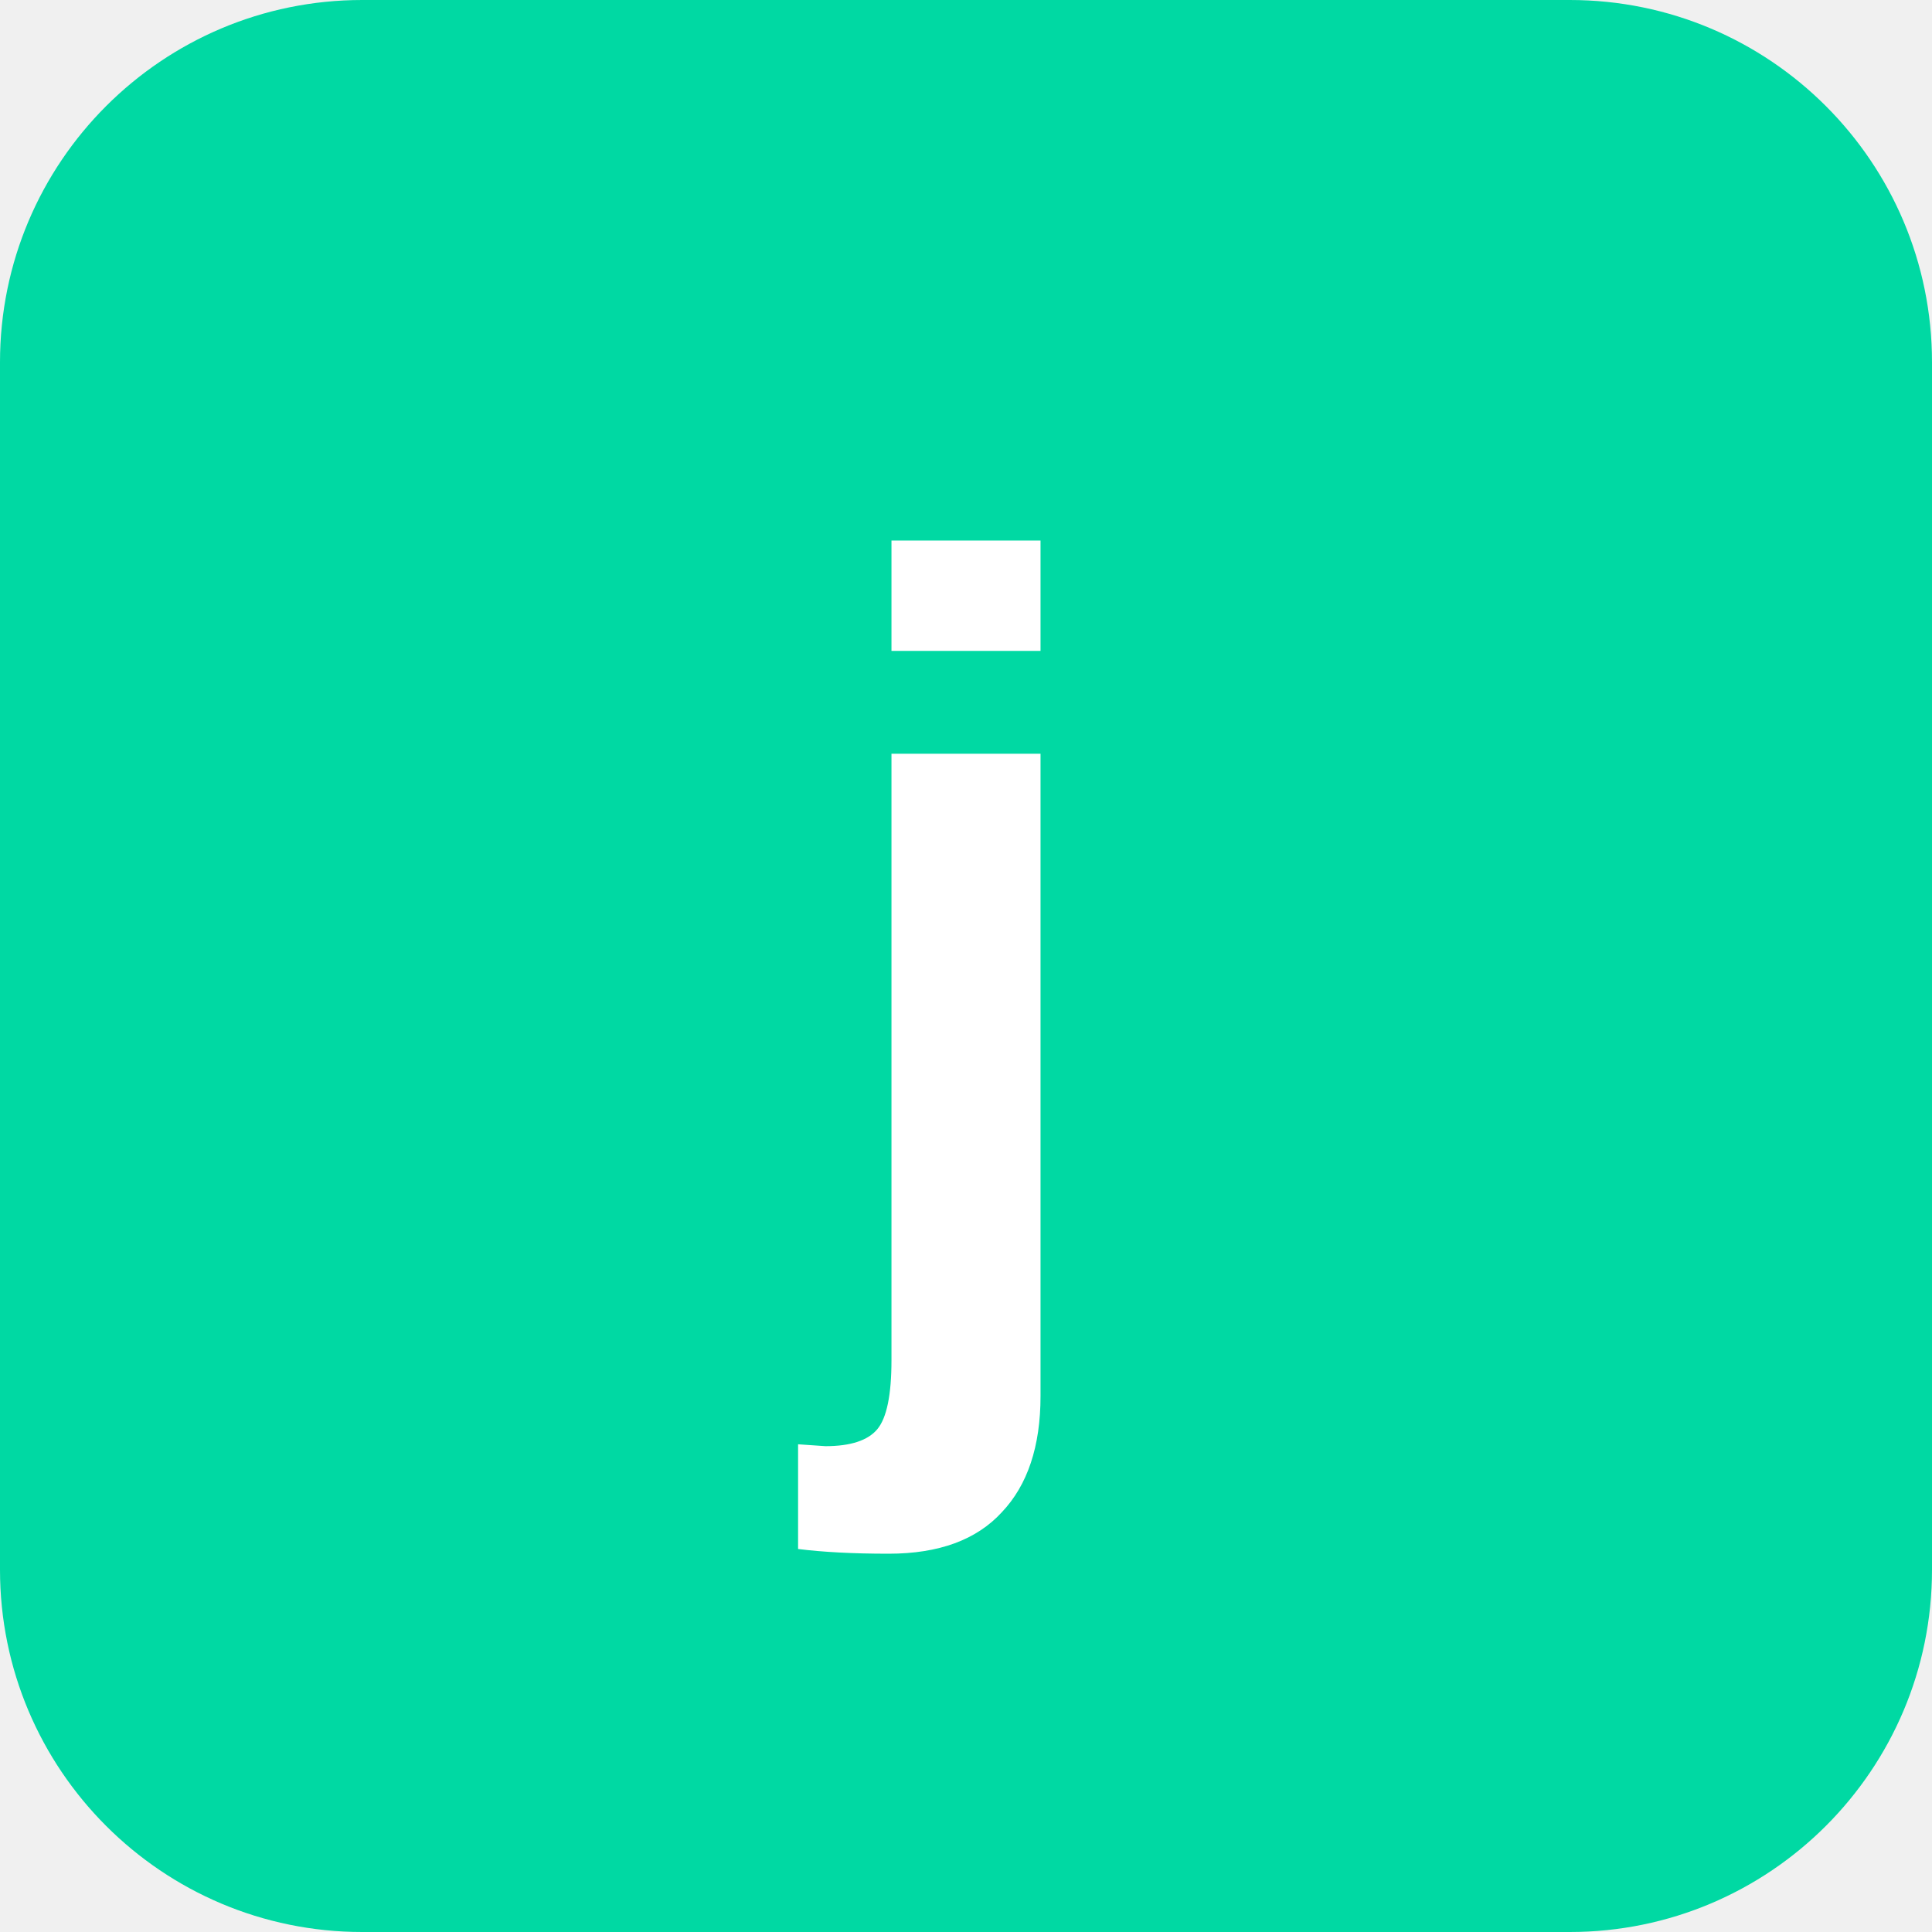
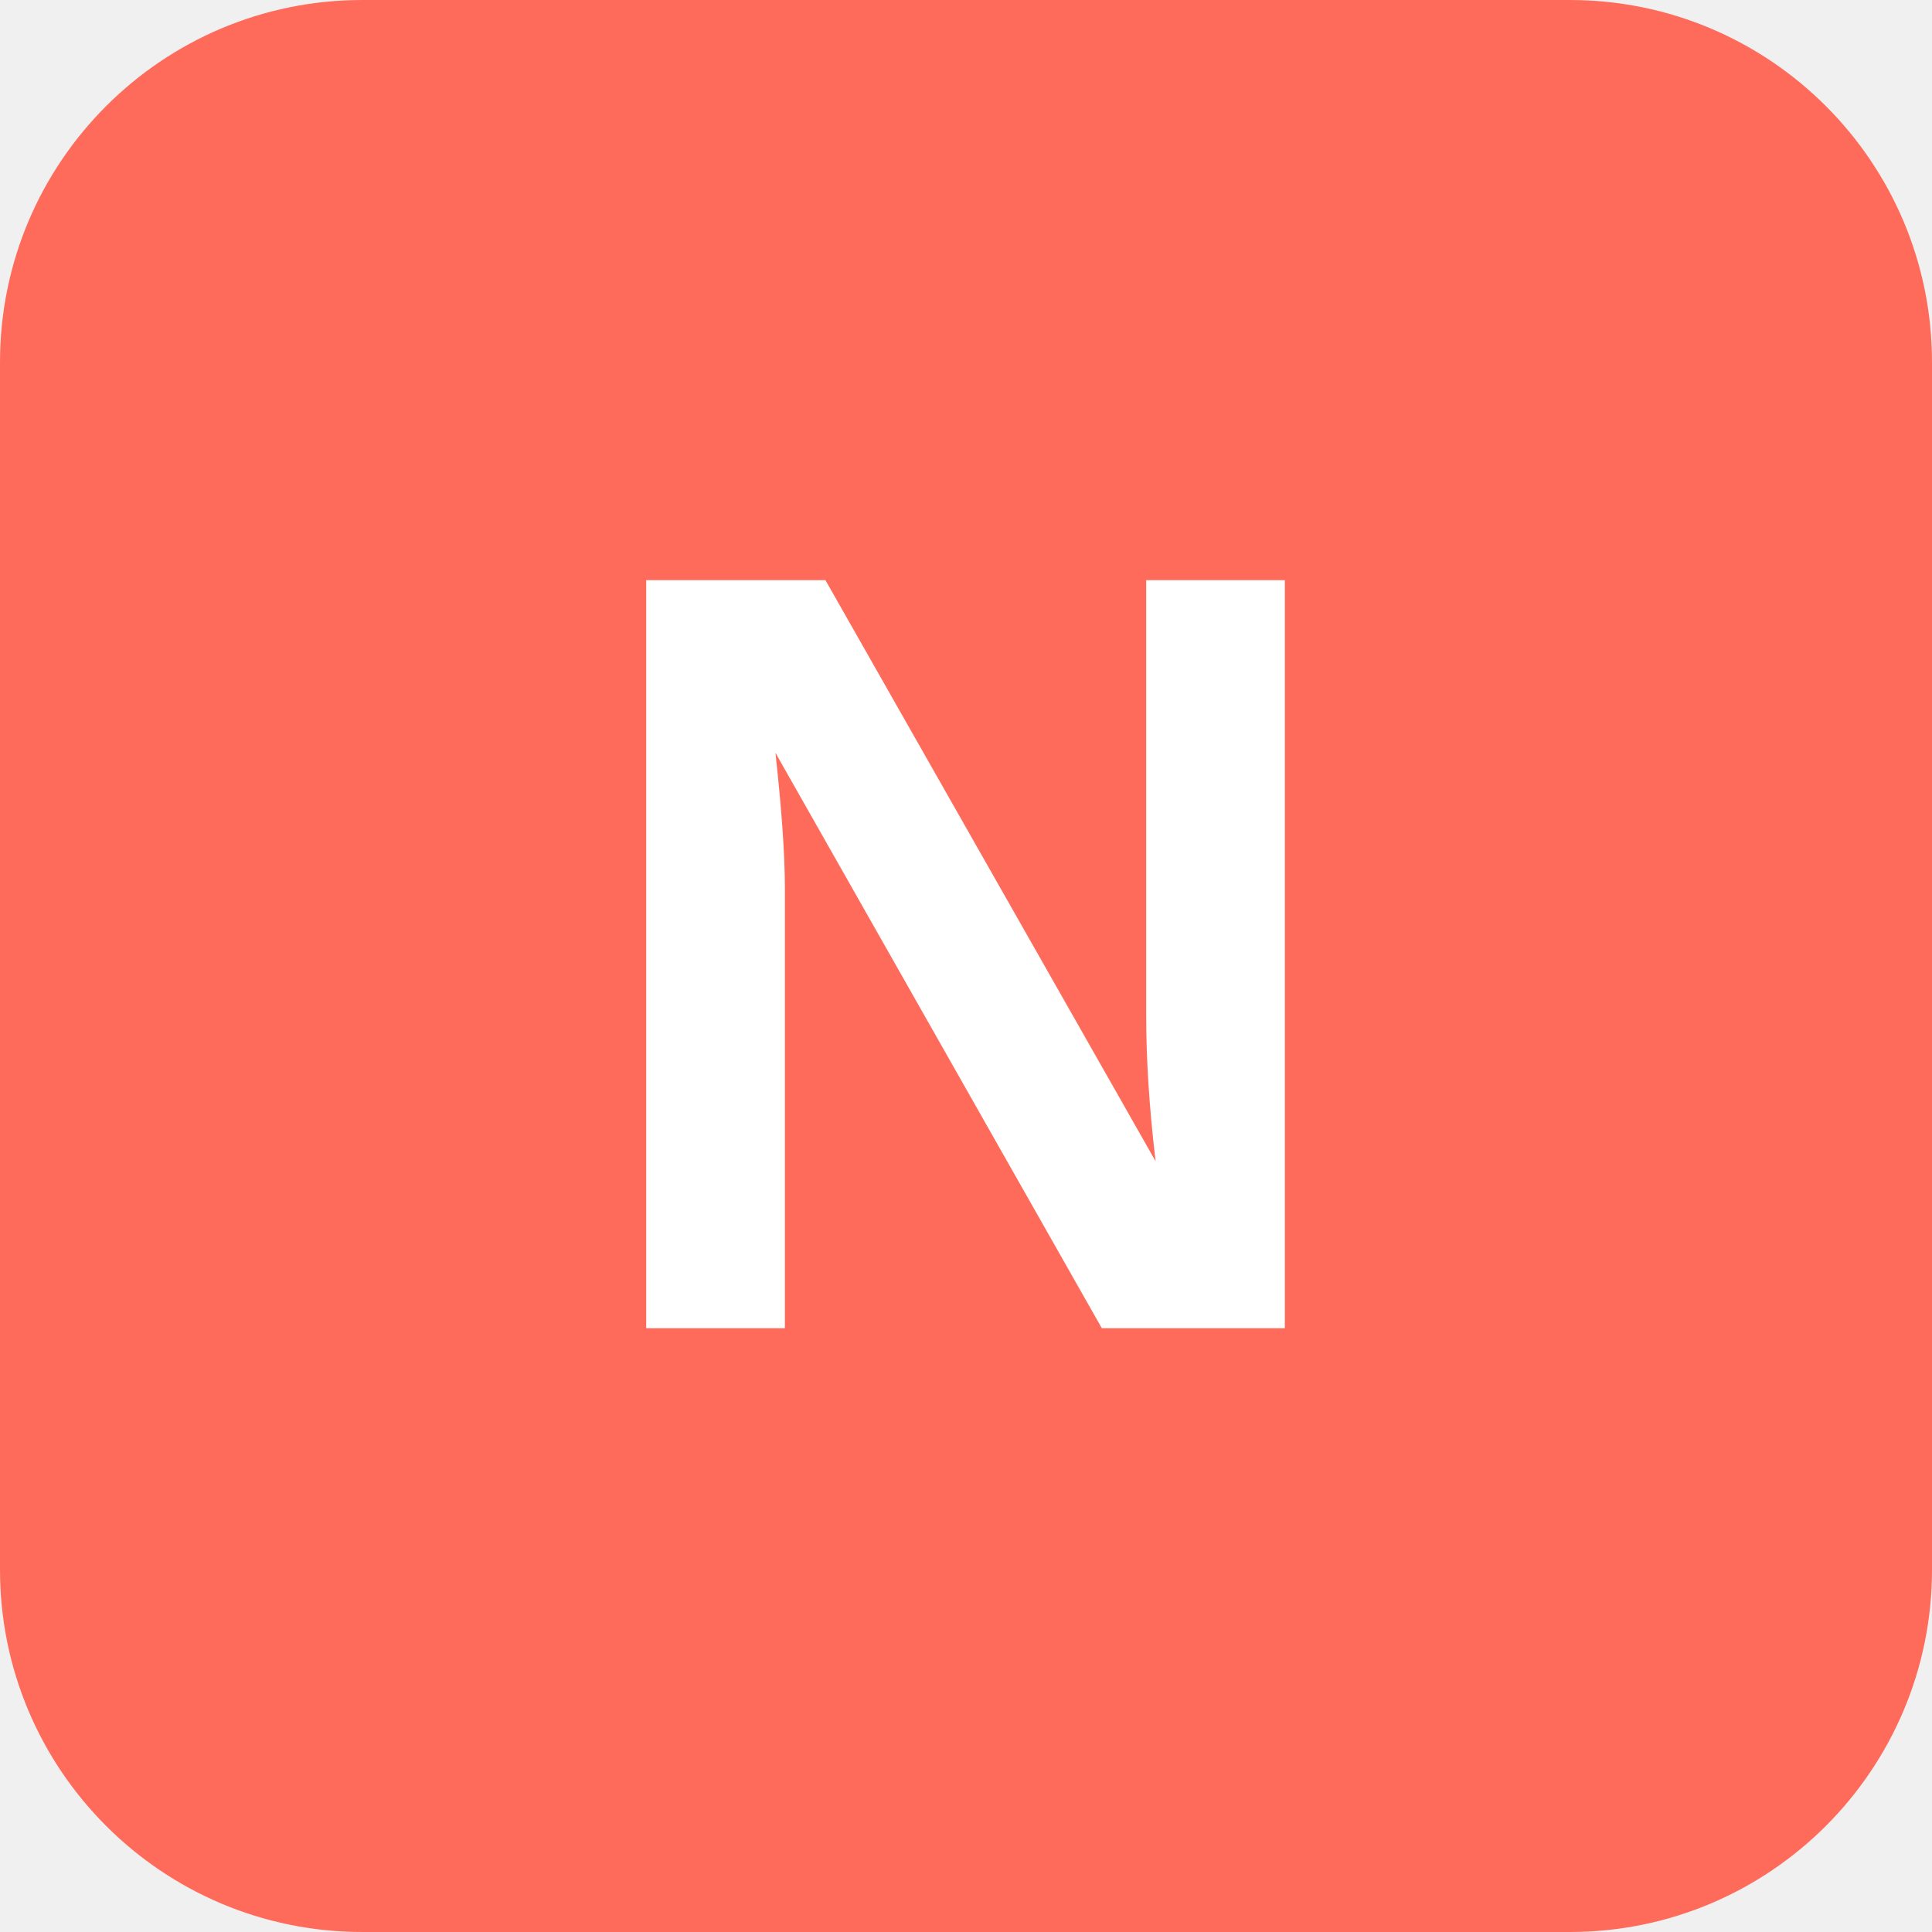
<svg xmlns="http://www.w3.org/2000/svg" viewBox="0 0 32 32">
-   <rect width="32" height="32" rx="6" fill="#00D9A3" />
-   <text x="16" y="22" font-family="Arial" font-size="18" font-weight="bold" fill="white" text-anchor="middle">j</text>
+   <rect width="32" height="32" rx="6" fill="#FF6B5B" />
+   <text x="16" y="22" font-family="Arial" font-size="18" font-weight="bold" fill="white" text-anchor="middle">N</text>
</svg>
